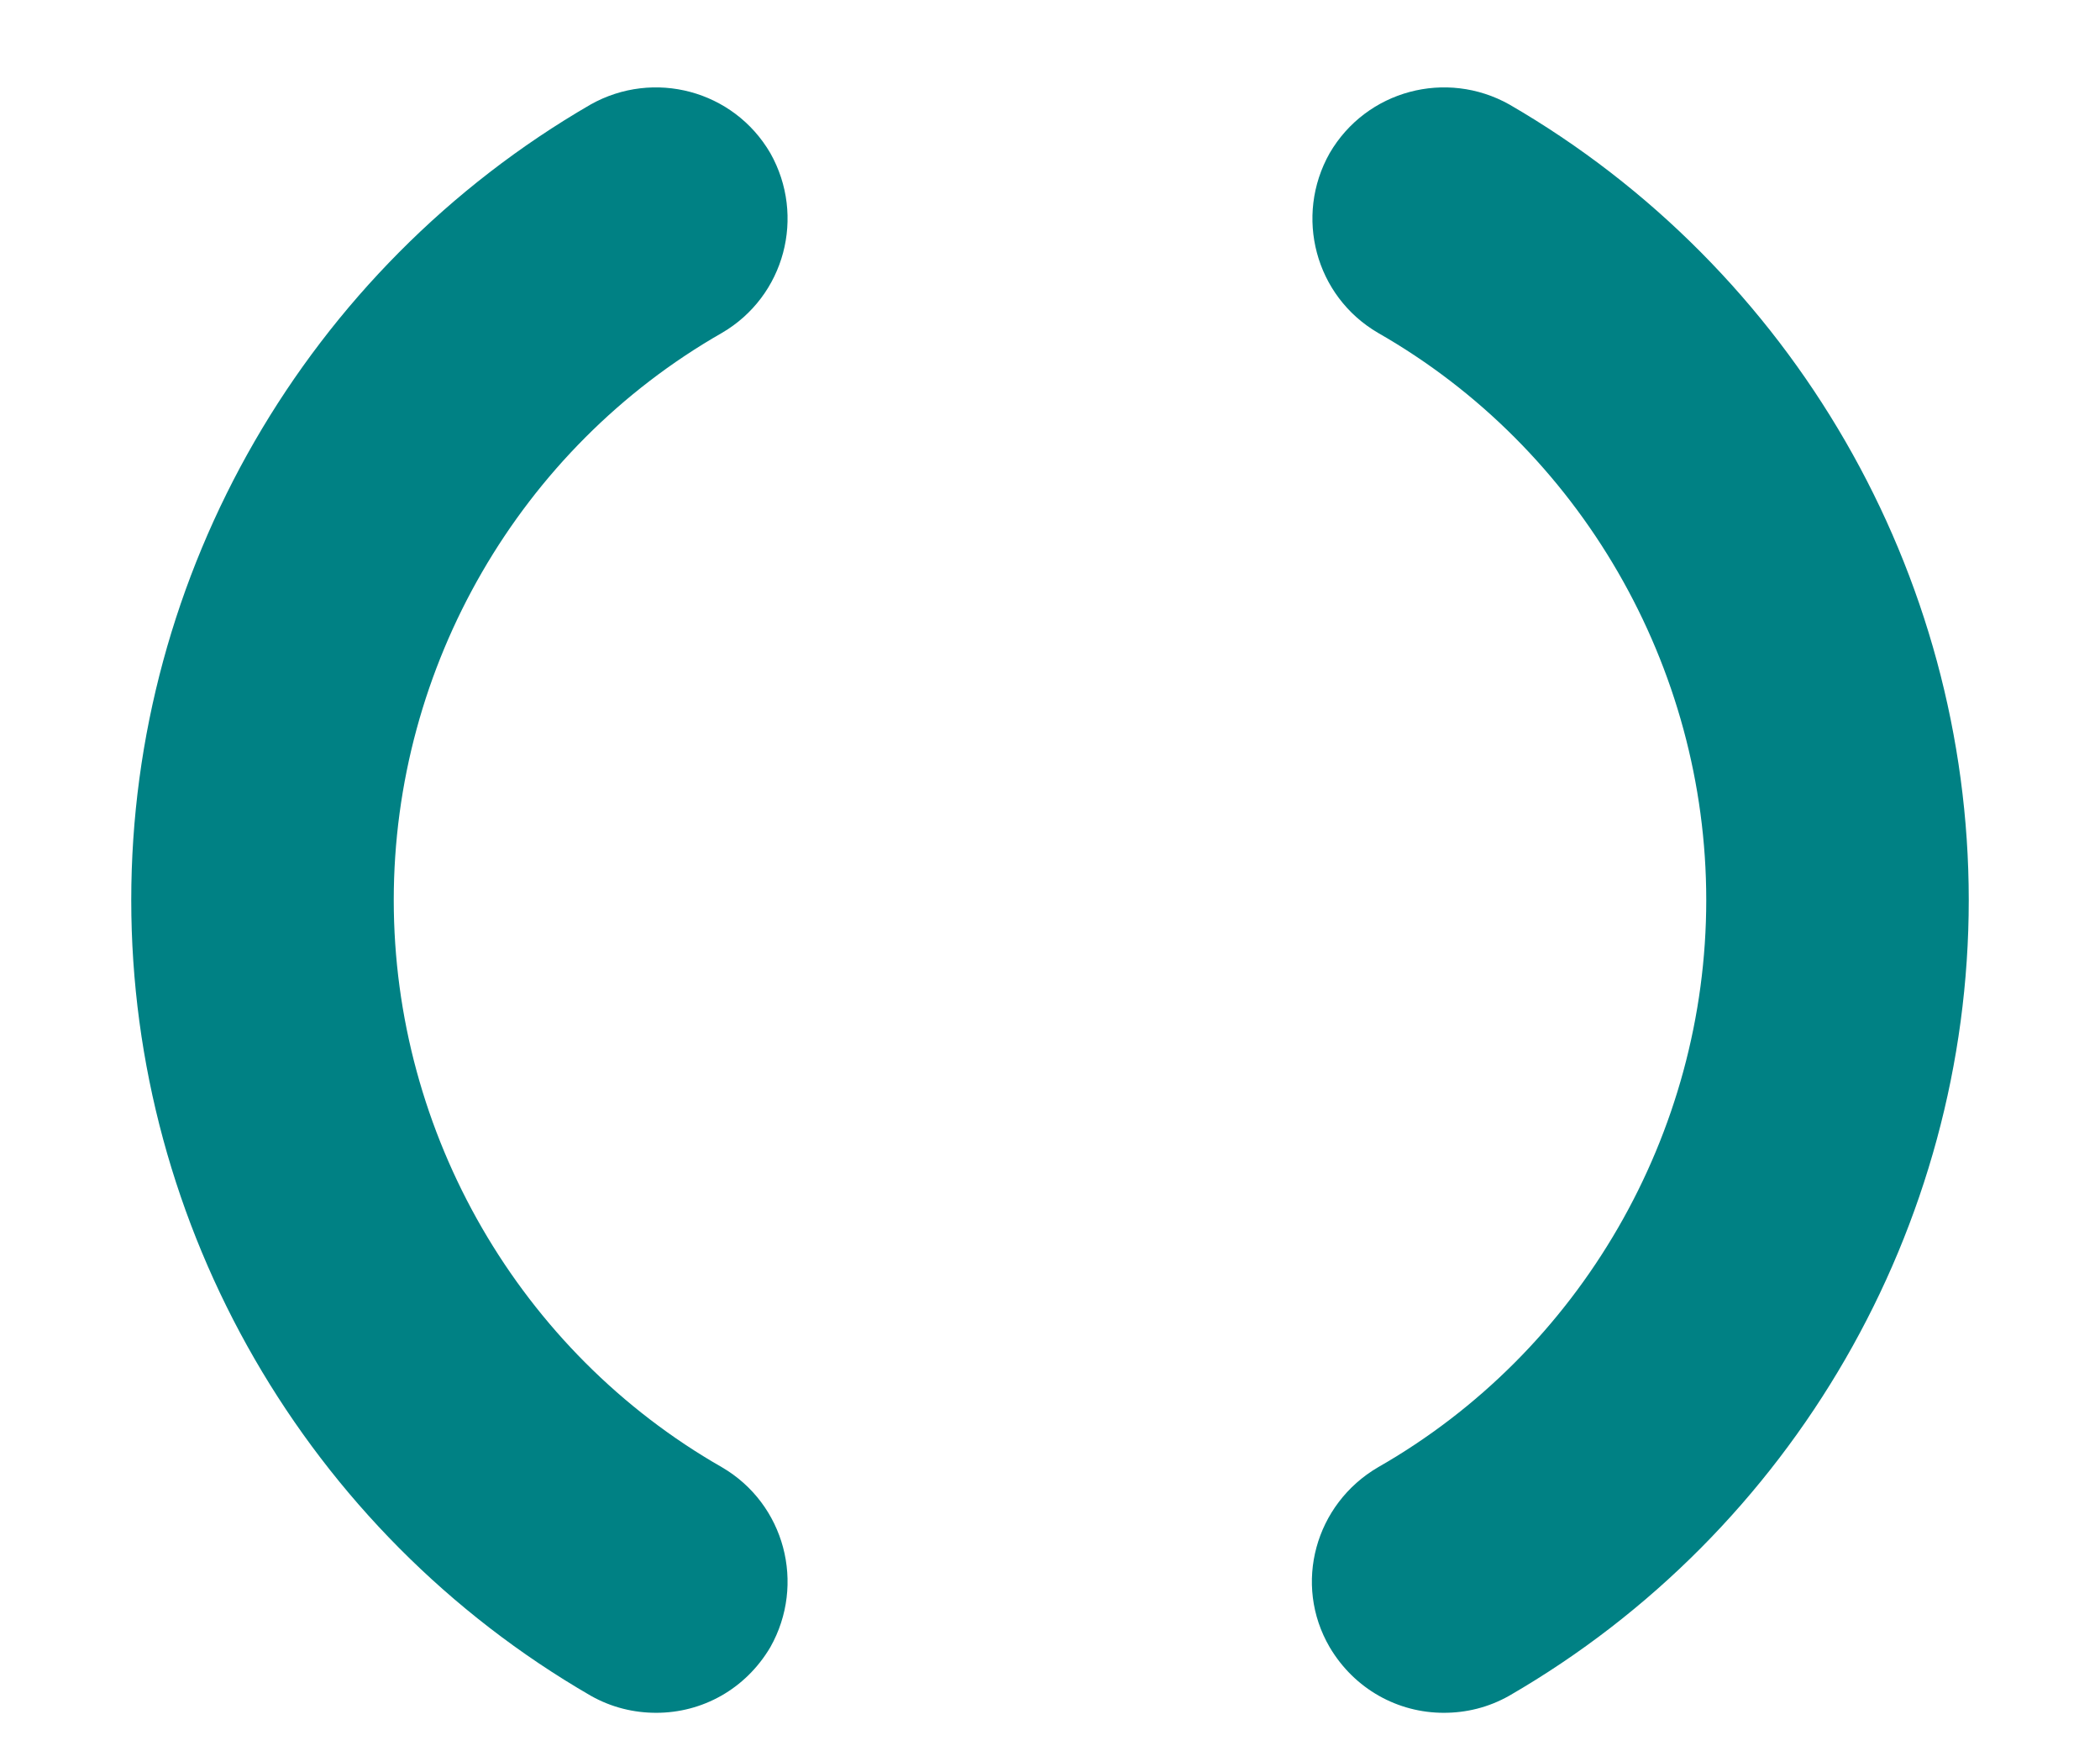
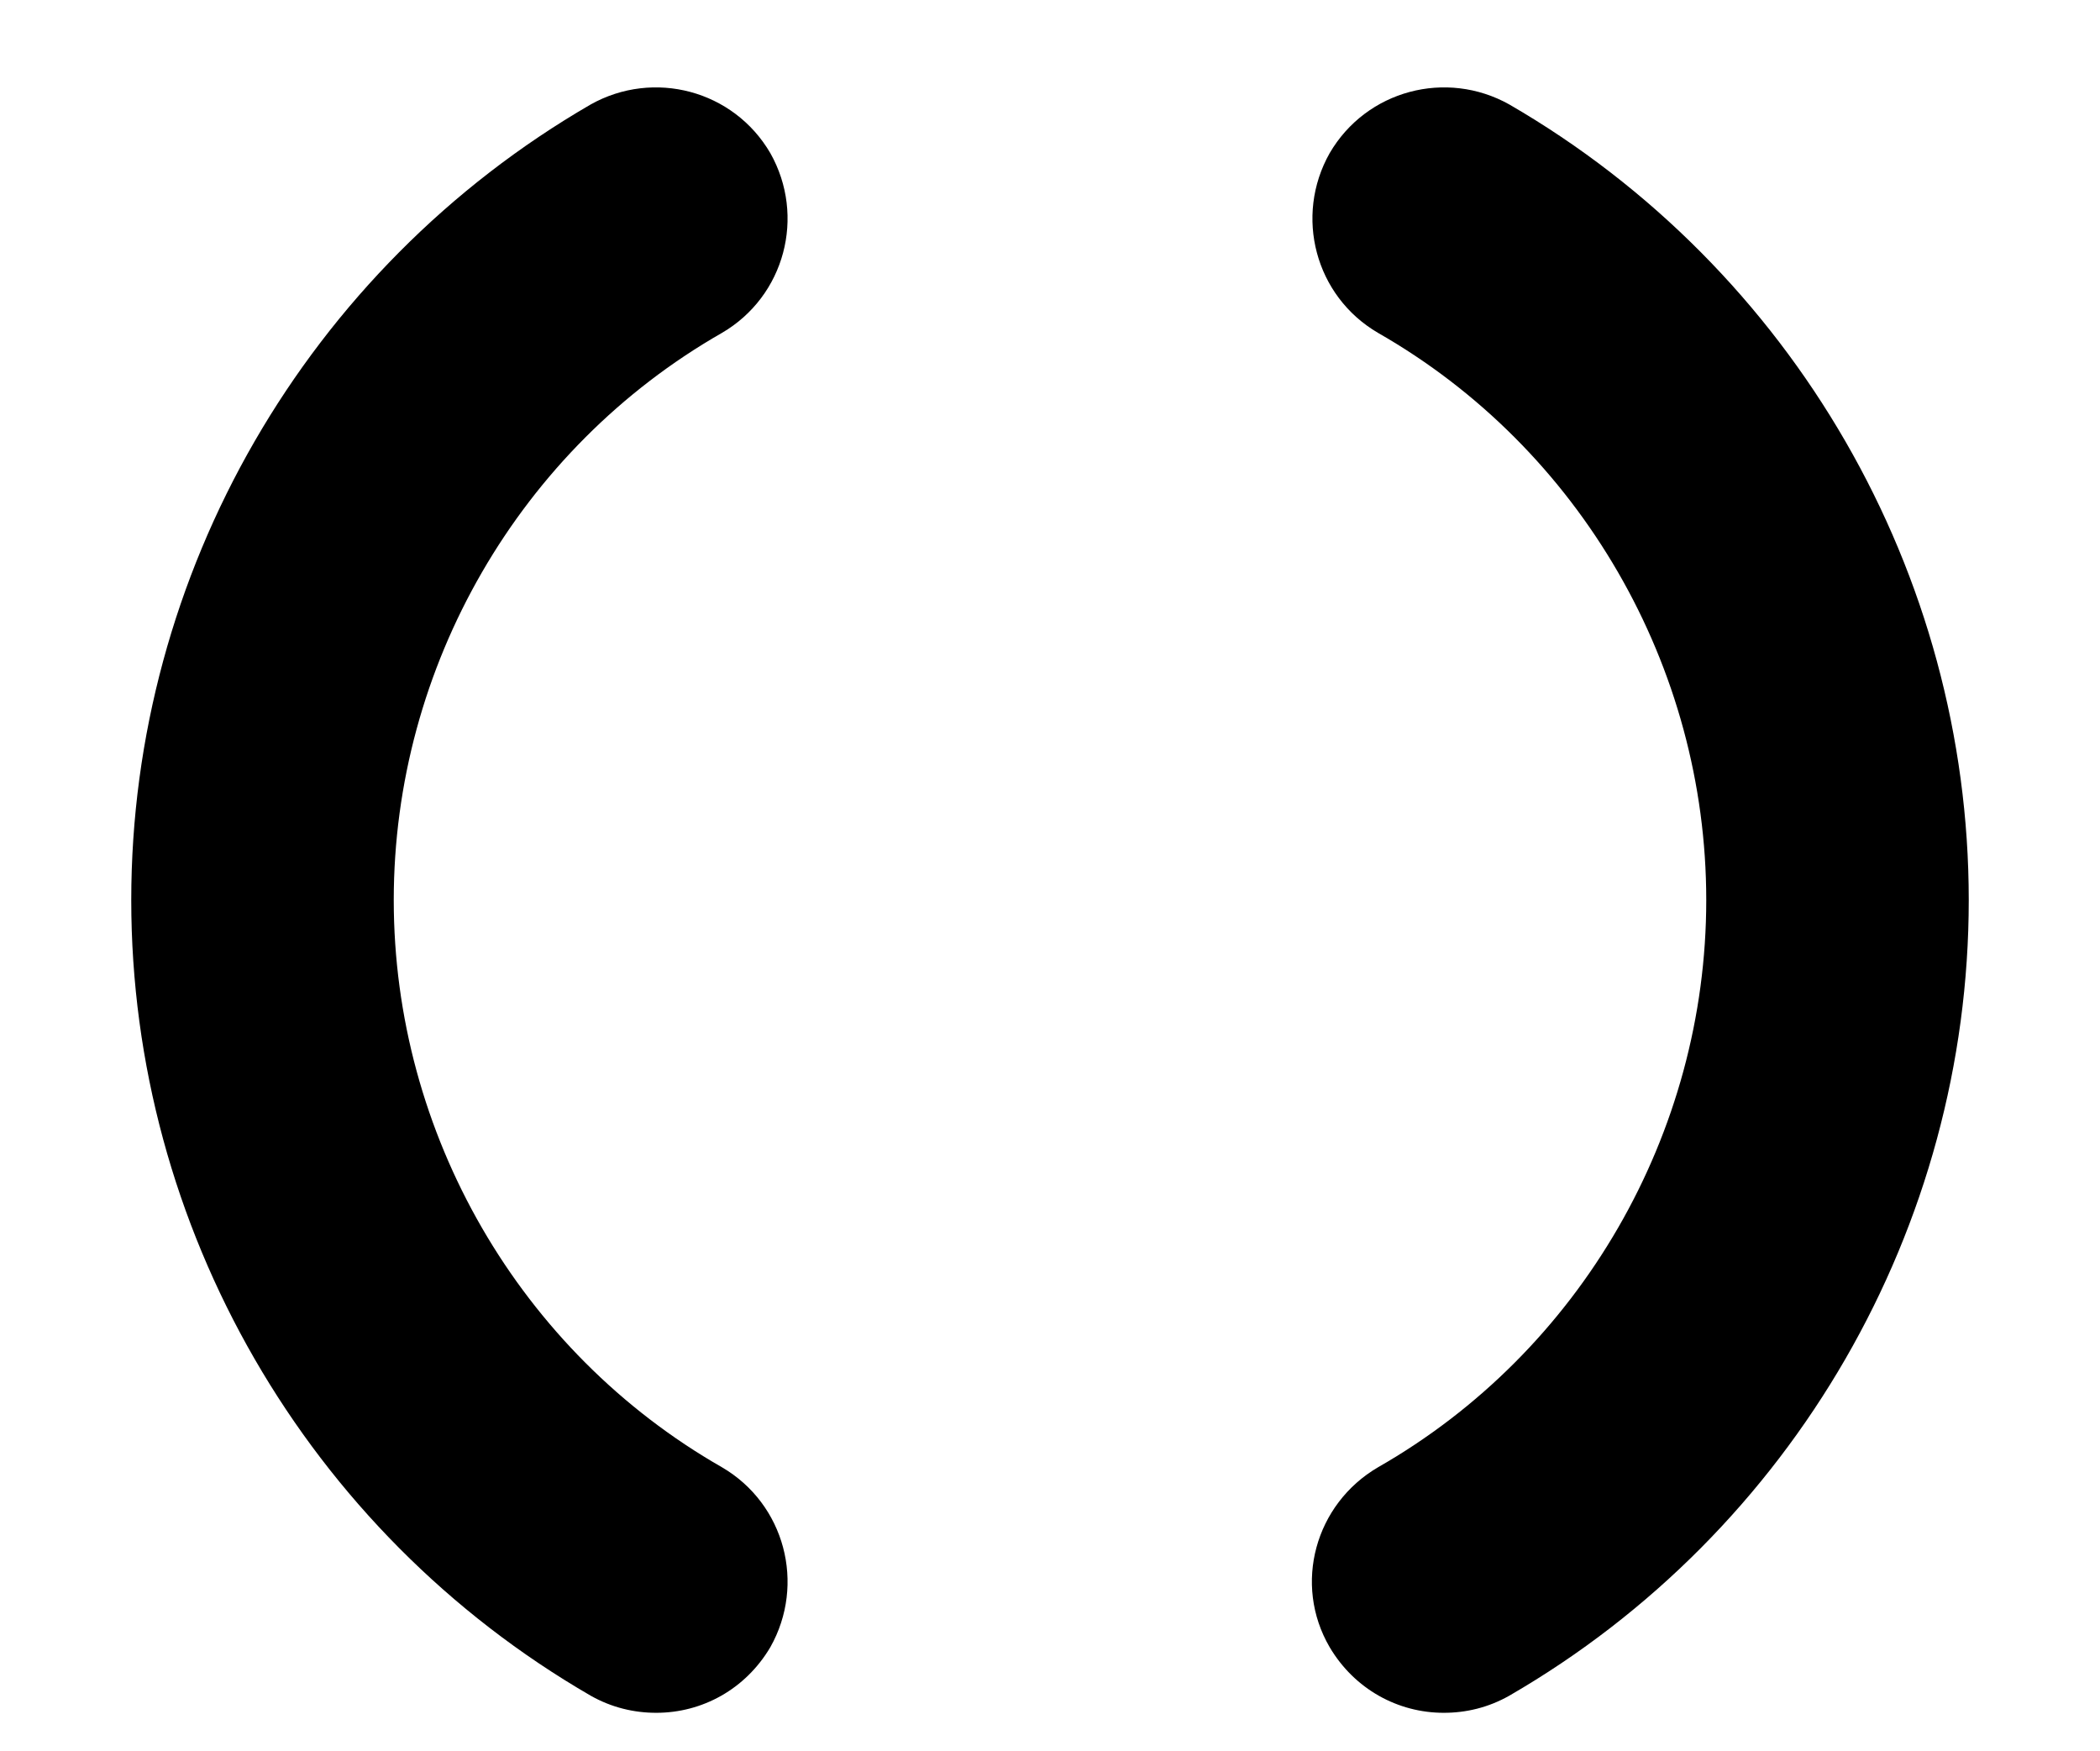
- <svg xmlns="http://www.w3.org/2000/svg" width="12" height="10" viewBox="0 0 12 10" fill="none">
-   <path d="M3.75 9.785C3.623 9.785 3.495 9.755 3.375 9.687C1.755 8.75 0.75 7.01 0.75 5.142C0.75 3.275 1.755 1.535 3.375 0.597C3.735 0.395 4.192 0.515 4.402 0.875C4.605 1.235 4.485 1.692 4.125 1.902C2.97 2.562 2.25 3.807 2.25 5.142C2.25 6.477 2.97 7.722 4.125 8.382C4.485 8.592 4.605 9.05 4.402 9.41C4.26 9.65 4.013 9.785 3.75 9.785Z" fill="#008184" />
-   <path d="M8.25 9.785C7.988 9.785 7.74 9.65 7.598 9.41C7.388 9.05 7.515 8.592 7.875 8.382C9.03 7.722 9.75 6.477 9.75 5.142C9.75 3.807 9.03 2.562 7.875 1.902C7.515 1.692 7.395 1.235 7.598 0.875C7.808 0.515 8.265 0.395 8.625 0.597C10.245 1.535 11.25 3.275 11.25 5.142C11.25 7.01 10.245 8.75 8.625 9.687C8.505 9.755 8.378 9.785 8.25 9.785Z" fill="#008184" />
+ <svg xmlns="http://www.w3.org/2000/svg" id="file-type-ino" width="12" height="10" viewBox="0 0 12 10">
+   <path d="M3.75 9.785C3.623 9.785 3.495 9.755 3.375 9.687C1.755 8.75 0.75 7.01 0.75 5.142C0.75 3.275 1.755 1.535 3.375 0.597C3.735 0.395 4.192 0.515 4.402 0.875C4.605 1.235 4.485 1.692 4.125 1.902C2.97 2.562 2.25 3.807 2.25 5.142C2.25 6.477 2.97 7.722 4.125 8.382C4.485 8.592 4.605 9.05 4.402 9.41C4.26 9.65 4.013 9.785 3.75 9.785Z" fill="currentColor" />
+   <path d="M8.25 9.785C7.988 9.785 7.74 9.65 7.598 9.41C7.388 9.05 7.515 8.592 7.875 8.382C9.03 7.722 9.75 6.477 9.75 5.142C9.75 3.807 9.03 2.562 7.875 1.902C7.515 1.692 7.395 1.235 7.598 0.875C7.808 0.515 8.265 0.395 8.625 0.597C10.245 1.535 11.25 3.275 11.25 5.142C11.25 7.01 10.245 8.75 8.625 9.687C8.505 9.755 8.378 9.785 8.25 9.785Z" fill="currentColor" />
</svg>
